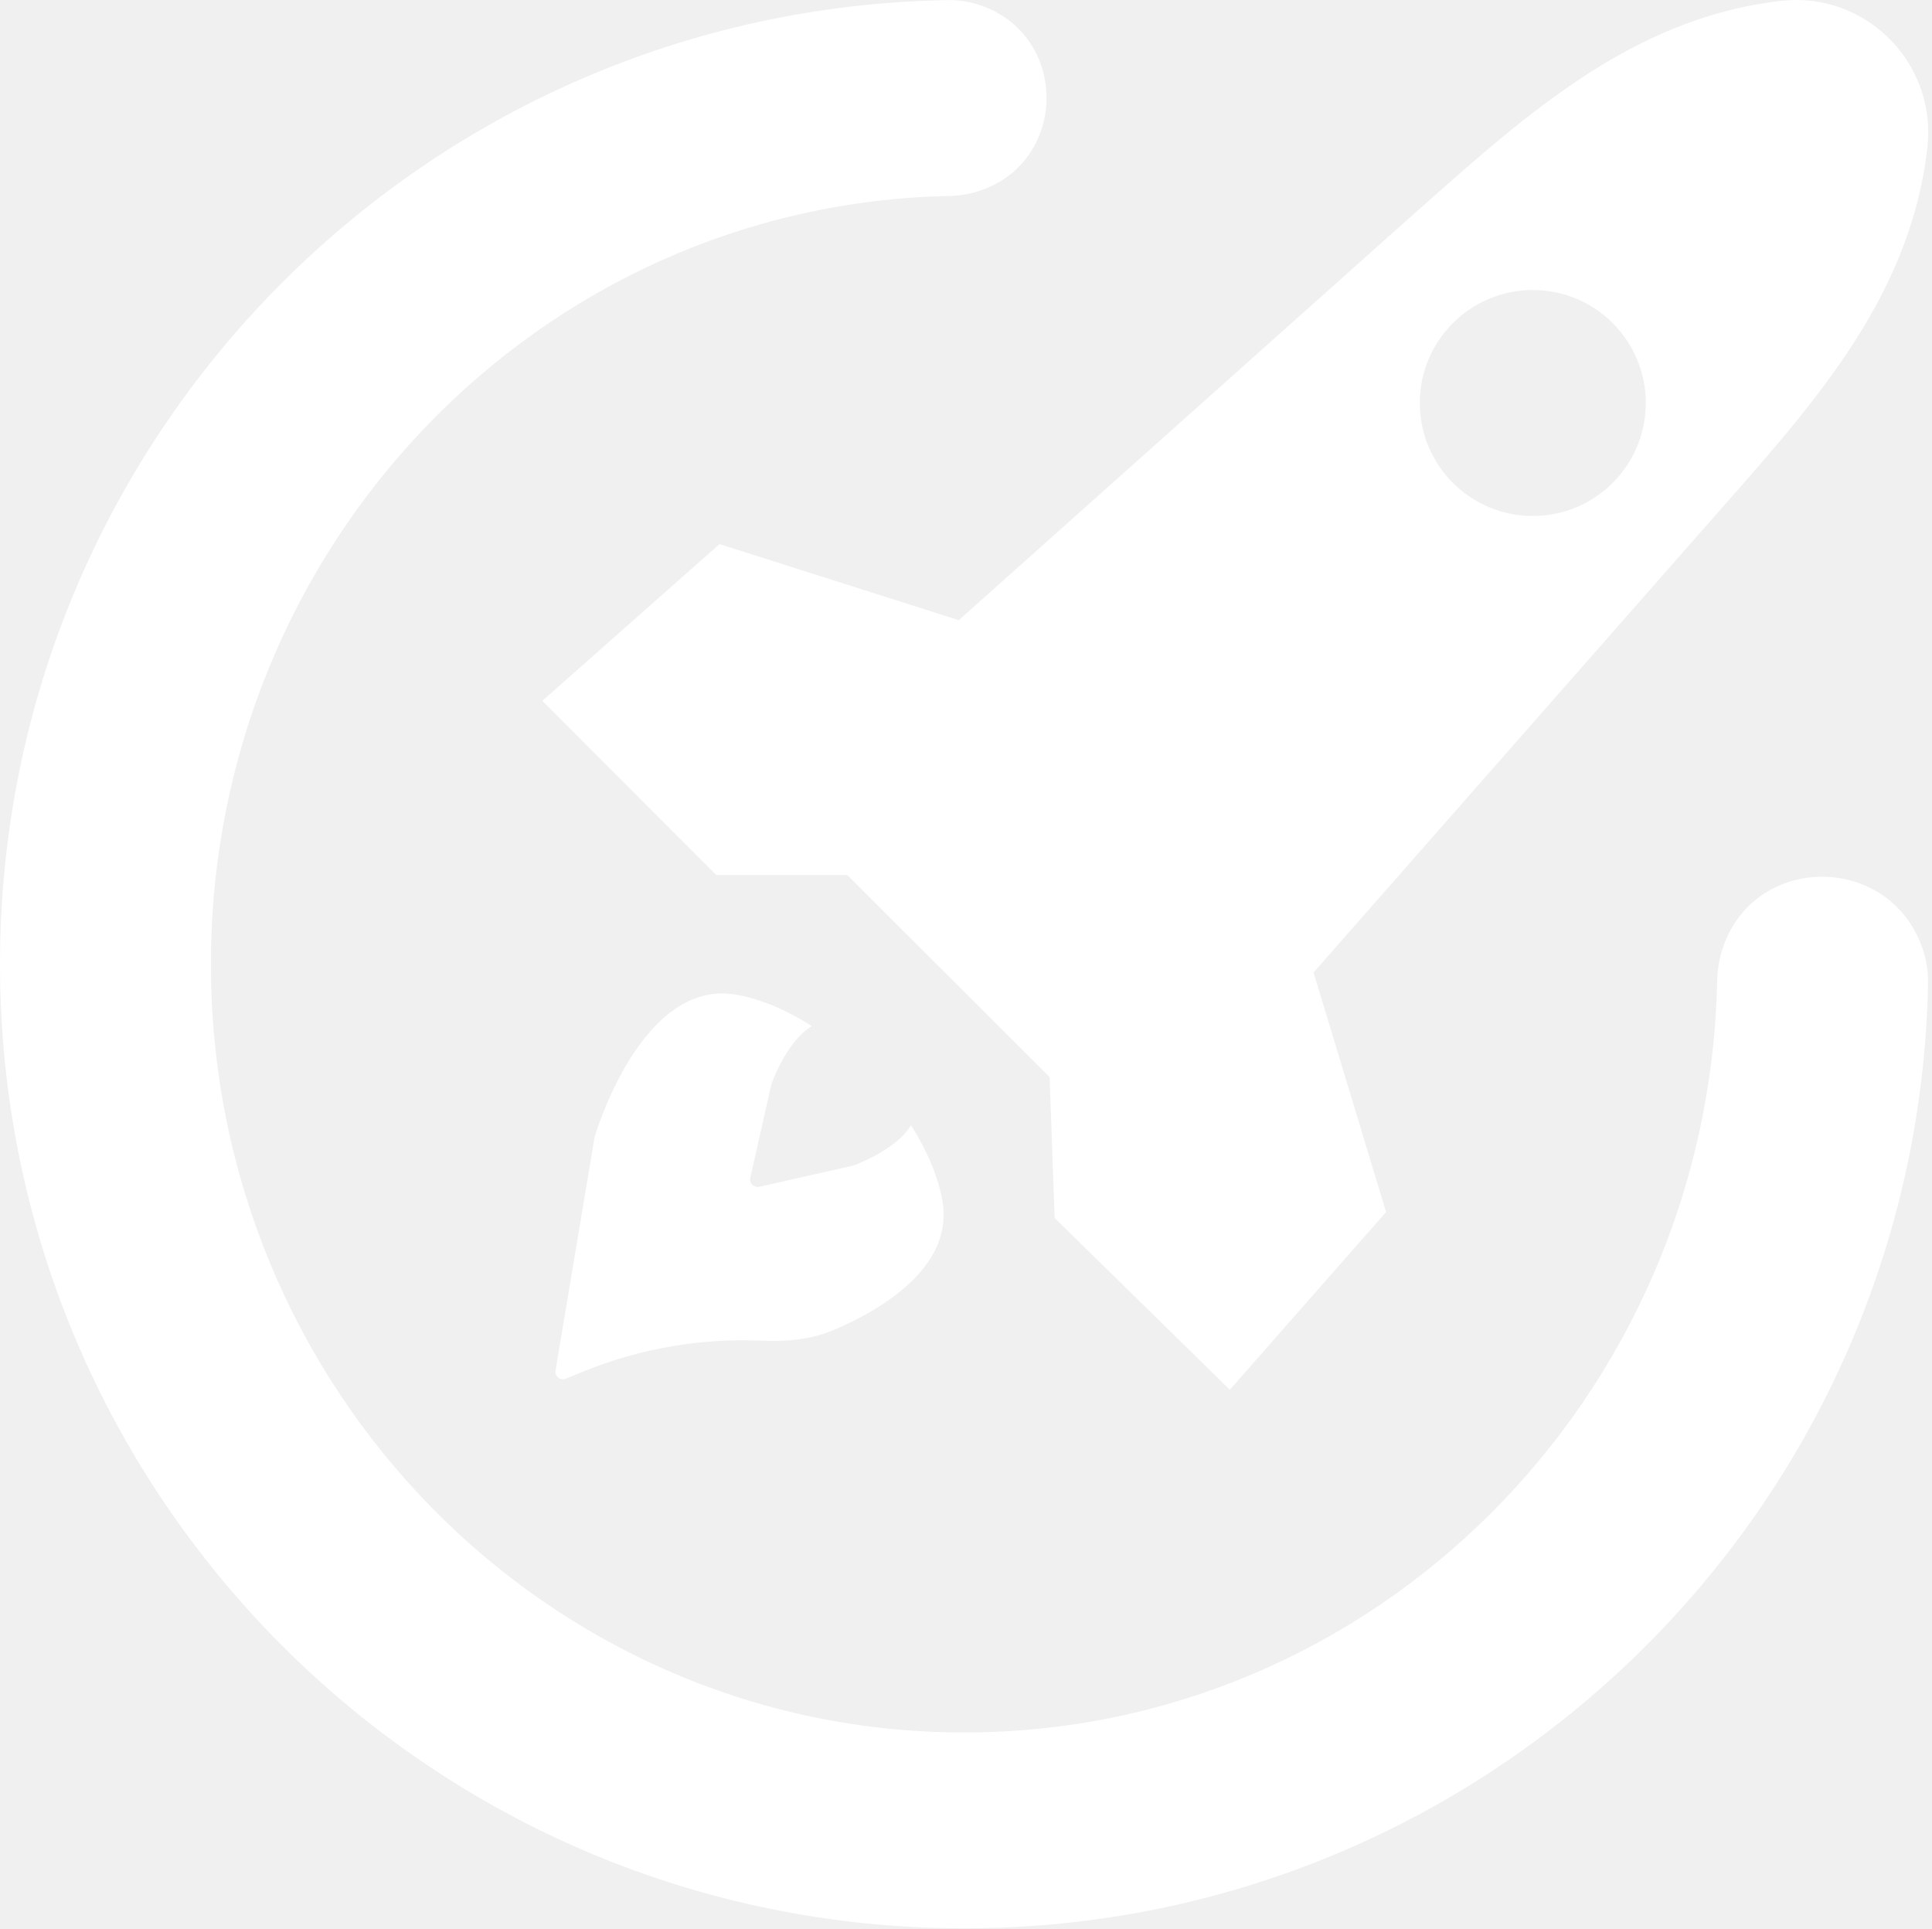
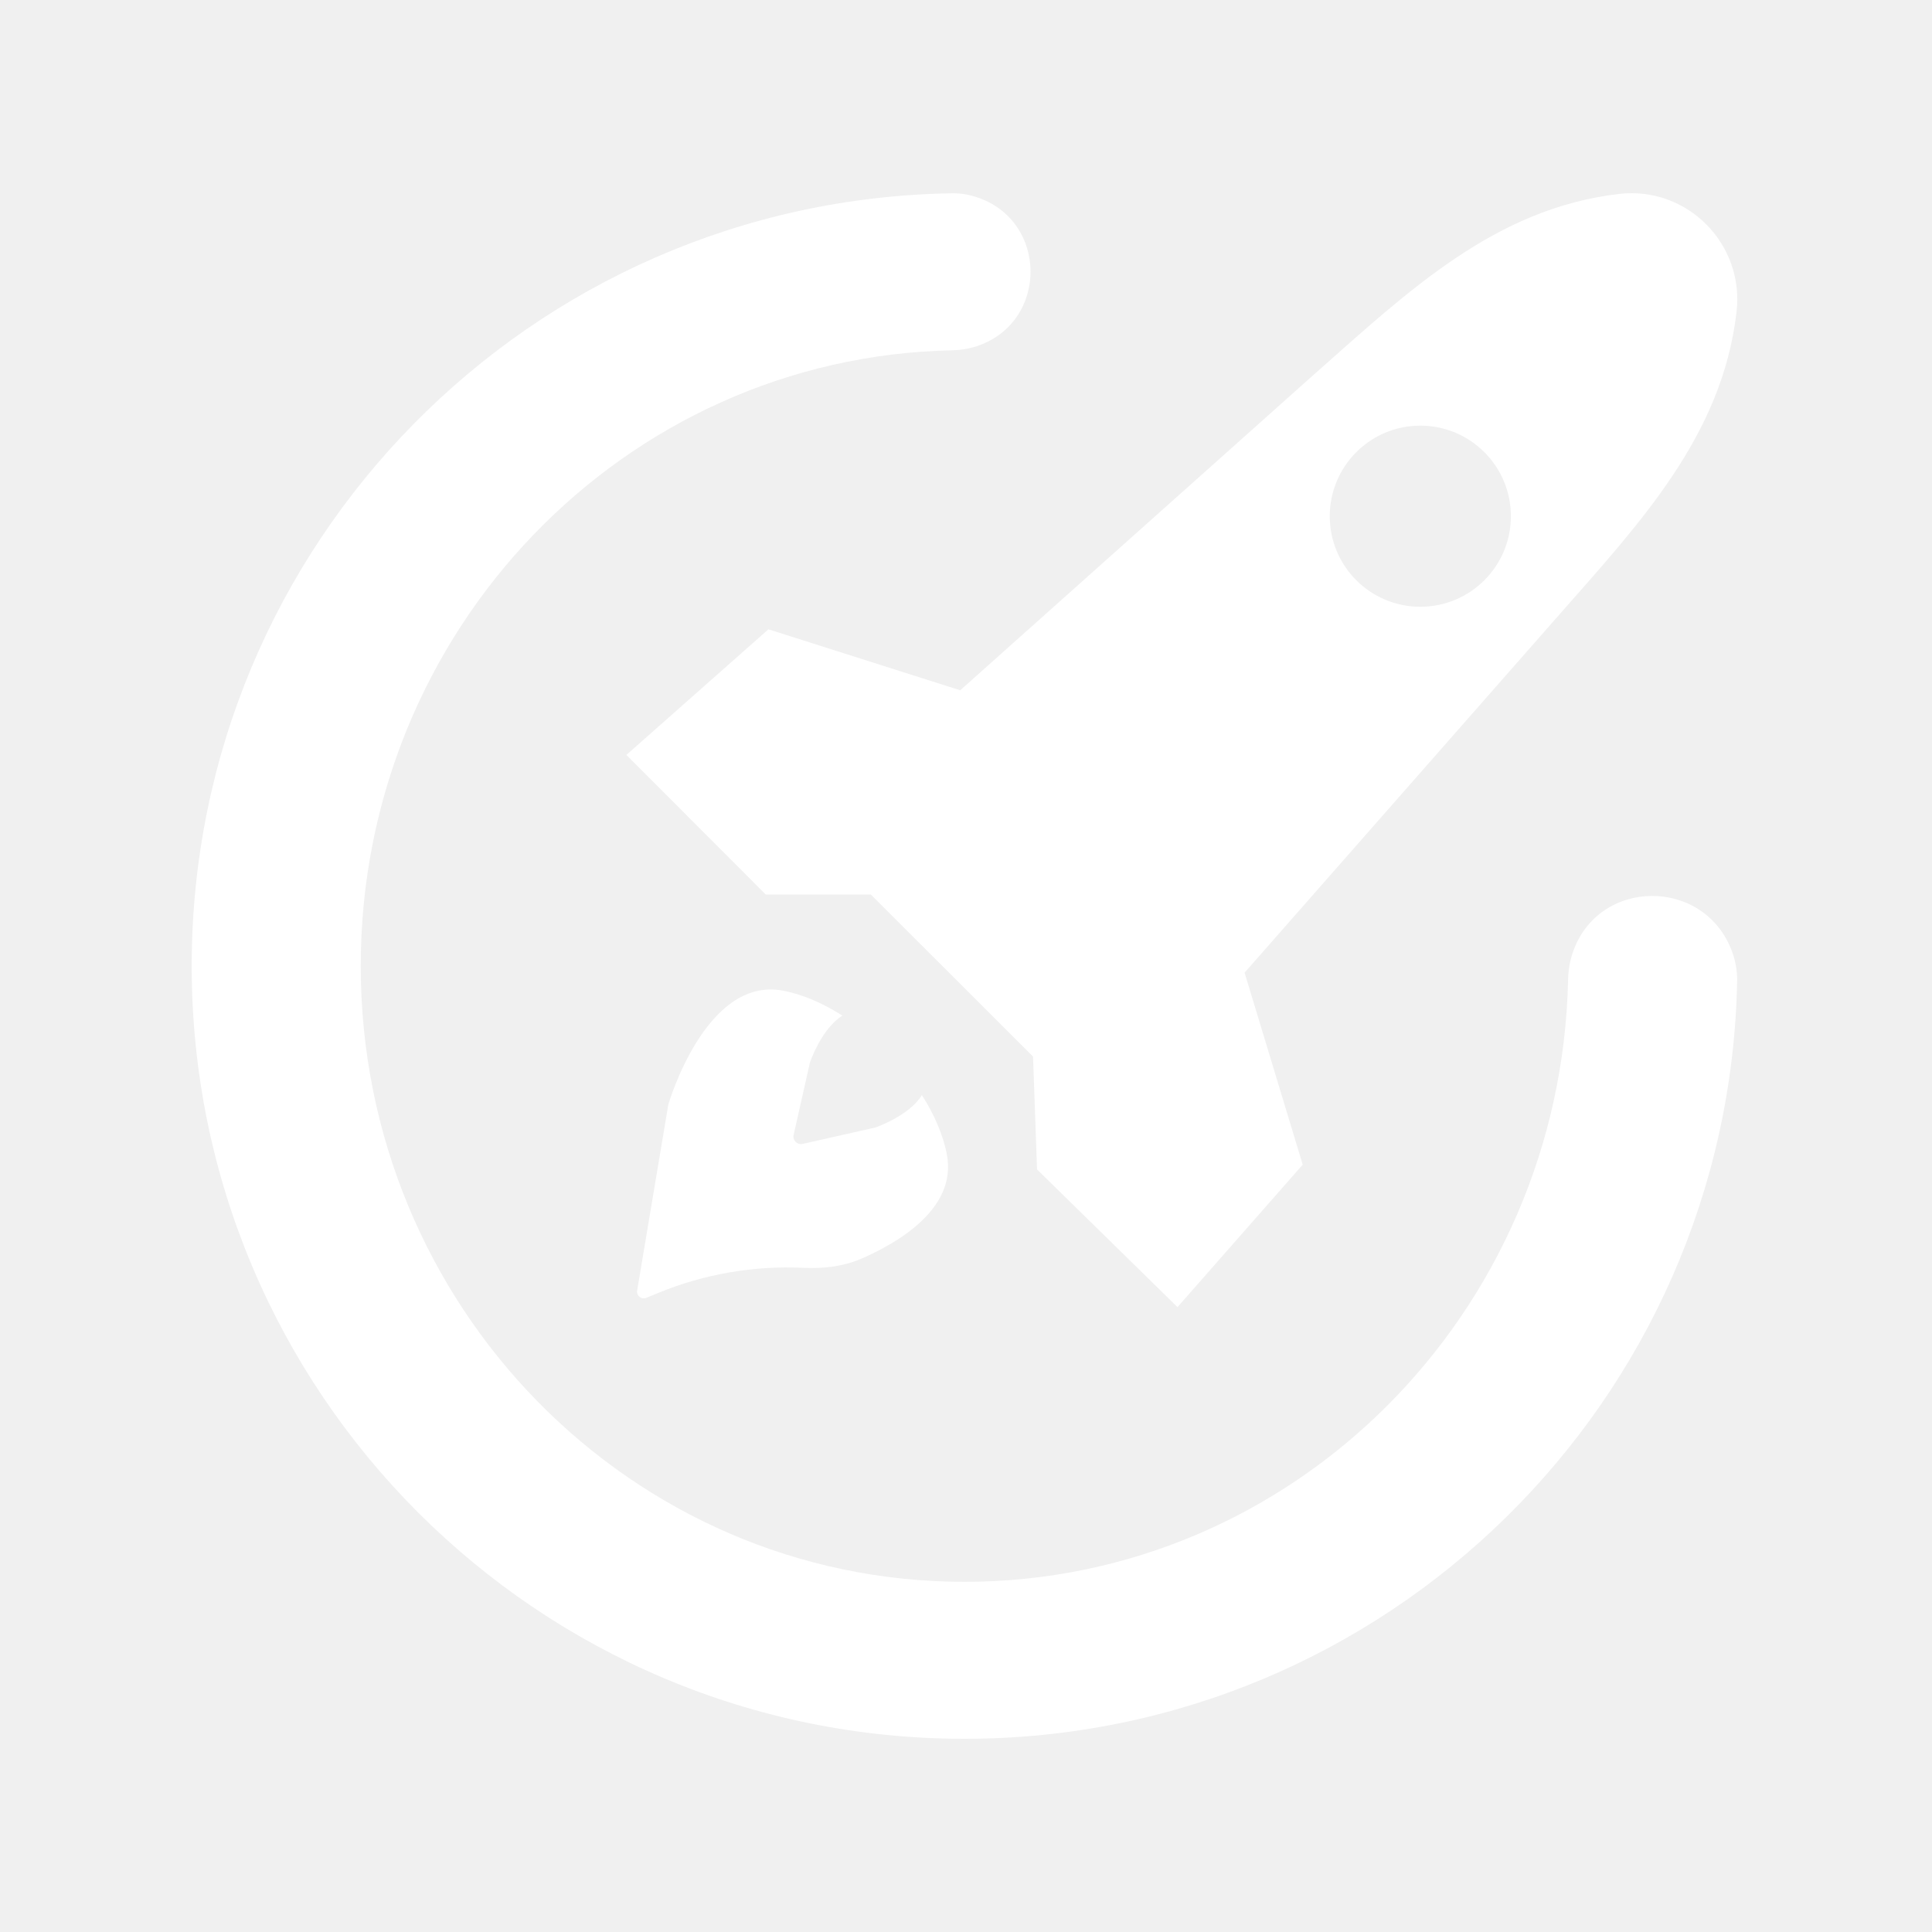
- <svg xmlns="http://www.w3.org/2000/svg" width="513" height="512" viewBox="0 0 513 512" fill="none">
-   <path d="M256 512C114.615 512 0 397.385 0 256C0 115.996 112.387 2.241 251.865 0.032C254.593 -0.011 257.322 0.429 259.917 1.273C283.869 9.057 283.869 42.942 259.917 50.727C257.322 51.57 254.595 51.986 251.867 52.042C143.318 54.287 56 144.742 56 256C56 368.666 145.543 460 256 460C364.952 460 453.556 371.138 455.95 260.594C456.016 257.562 456.494 254.534 457.462 251.66C465.9 226.612 501.287 226.498 510.308 251.341C511.423 254.411 512.015 257.689 511.953 260.954C509.313 400.052 395.73 512 256 512Z" fill="white" />
-   <path d="M157.891 301.892C157.901 301.86 170.17 259.496 195.652 264.131C202.222 265.327 209.052 268.286 215.576 272.443C208.726 276.563 204.837 287.846 204.819 287.899L199.226 312.716C198.904 314.149 200.185 315.43 201.618 315.107L226.434 309.514C226.465 309.504 237.767 305.613 241.89 298.755C246.049 305.281 249.009 312.113 250.205 318.684C253.427 336.401 233.93 347.731 221.738 352.994C215.701 355.599 209.093 356.288 202.525 355.981C186.176 355.216 169.858 358.033 154.712 364.233L150.234 366.066C148.784 366.66 147.245 365.43 147.504 363.884L157.891 301.892Z" fill="white" />
-   <path d="M472.847 0.24C495.33 -2.374 514.367 16.72 511.761 39.27C507.003 80.428 479.811 109.144 452.491 140.225L348.786 258.209L368.04 321.81L326.56 369L280.035 323.395L278.705 286L224.98 232.332H190.178L144 186.08L191.05 144.47L254.582 164.668L372.219 59.656C403.208 32.255 431.81 5.012 472.847 0.24ZM407 77C390.431 77 377 90.432 377 107C377 123.569 390.432 137 407 137C423.568 137 437 123.569 437 107C437 90.432 423.569 77 407 77Z" fill="white" />
+ <svg xmlns="http://www.w3.org/2000/svg" width="512" height="512" viewBox="0 0 512 512" fill="none">
+   <path d="M255.6 460.8C142.492 460.8 50.8 369.108 50.8 256C50.8 143.997 140.71 52.993 252.292 51.226C254.475 51.191 256.658 51.544 258.734 52.218C277.895 58.446 277.895 85.554 258.734 91.781C256.658 92.456 254.476 92.789 252.294 92.834C165.455 94.629 95.6 166.994 95.6 256C95.6 346.133 167.234 419.2 255.6 419.2C342.761 419.2 413.644 348.111 415.56 259.675C415.613 257.25 415.995 254.827 416.77 252.528C423.52 232.49 451.83 232.398 459.047 252.273C459.938 254.729 460.412 257.351 460.362 259.963C458.25 371.242 367.384 460.8 255.6 460.8Z" fill="white" />
+   <path d="M177.113 292.713C177.15 292.584 186.967 258.803 207.322 262.505C212.578 263.461 218.041 265.83 223.26 269.156C217.785 272.45 214.674 281.464 214.655 281.519L210.321 300.755C209.998 302.188 211.278 303.469 212.711 303.146L231.948 298.812C231.994 298.796 241.015 295.685 244.311 290.206C247.637 295.426 250.007 300.89 250.963 306.147C253.541 320.32 237.945 329.385 228.191 333.595C223.362 335.68 218.074 336.231 212.82 335.985C199.741 335.373 186.686 337.626 174.569 342.586L171.265 343.939C169.983 344.463 168.623 343.377 168.852 342.011L177.113 292.713Z" fill="white" />
+   <path d="M429.077 51.393C447.063 49.301 462.294 64.576 460.209 82.615C456.402 115.542 434.648 138.515 412.793 163.38L329.829 257.768L345.232 308.648L312.048 346.4L274.828 309.916L273.764 280L230.784 237.066H202.942L166 200.064L203.64 166.776L254.466 182.935L348.575 98.924C373.366 77.004 396.248 55.21 429.077 51.393ZM376.4 112.8C363.145 112.8 352.4 123.545 352.4 136.8C352.4 150.055 363.145 160.8 376.4 160.8C389.655 160.8 400.4 150.055 400.4 136.8C400.4 123.545 389.655 112.8 376.4 112.8Z" fill="white" />
</svg>
